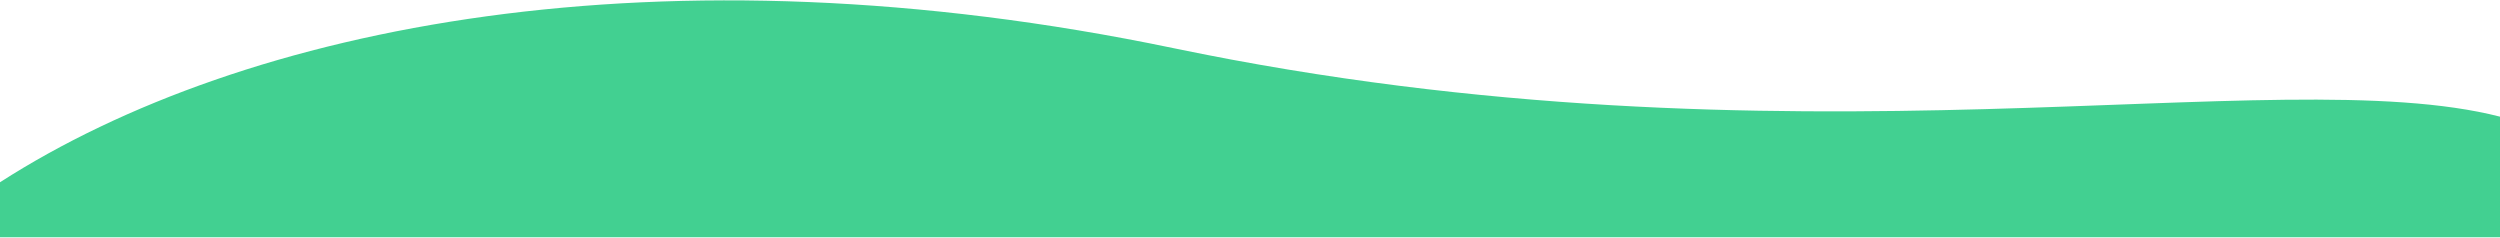
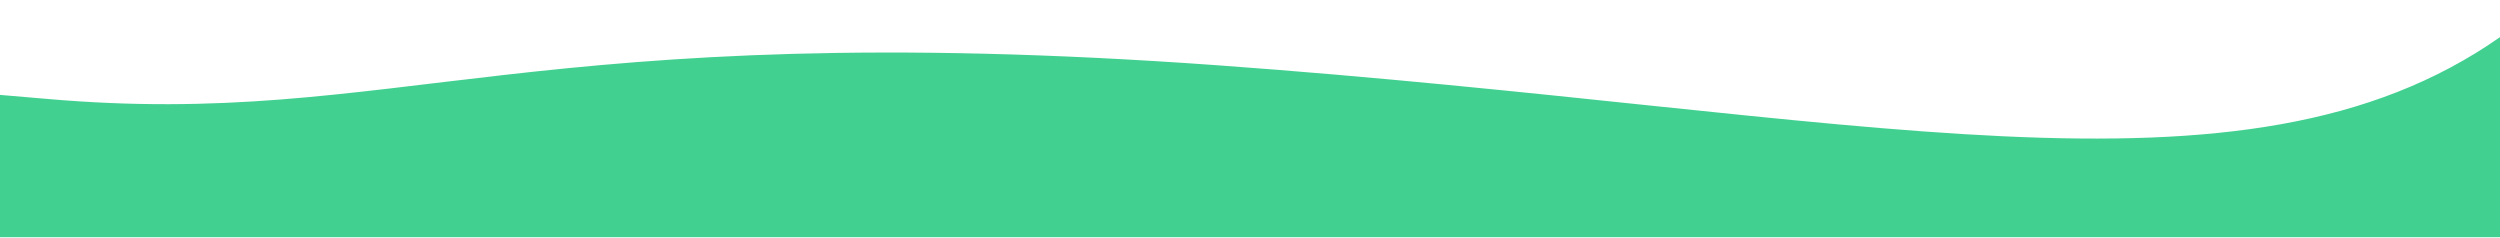
- <svg xmlns="http://www.w3.org/2000/svg" xml:space="preserve" width="1757px" height="167px" version="1.1" style="shape-rendering:geometricPrecision; text-rendering:geometricPrecision; image-rendering:optimizeQuality; fill-rule:evenodd; clip-rule:evenodd" viewBox="0 0 185334000 17561000">
-   <defs>
-     <style type="text/css">
-    
-     .fil0 {fill:#42D091}
-    
-   </style>
-   </defs>
+ <svg xmlns="http://www.w3.org/2000/svg" version="1.1" id="Layer_1" x="0px" y="0px" viewBox="0 0 1757 167" style="enable-background:new 0 0 1757 167;" xml:space="preserve">
+   <style type="text/css">
+ 	.st0{fill-rule:evenodd;clip-rule:evenodd;fill:#42D091;}
+ </style>
  <g id="Warstwa_x0020_1">
-     <path class="fil0" d="M86996000 3543000c45922000,9559000 81655000,804000 98338000,5078000l0 8940000 -185334000 0 0 -4077000c18145000,-11650000 49032000,-17844000 86996000,-9941000z" />
+     <path class="st0" d="M32.9,69.5C278.3,91,371.3,10.9,856,45.9c451.4,32.6,719.8,107,901-19.8v140.6h-3308.3v-38.7   C-1227.4,17.6-819.4-5,32.9,69.5z" />
  </g>
</svg>
